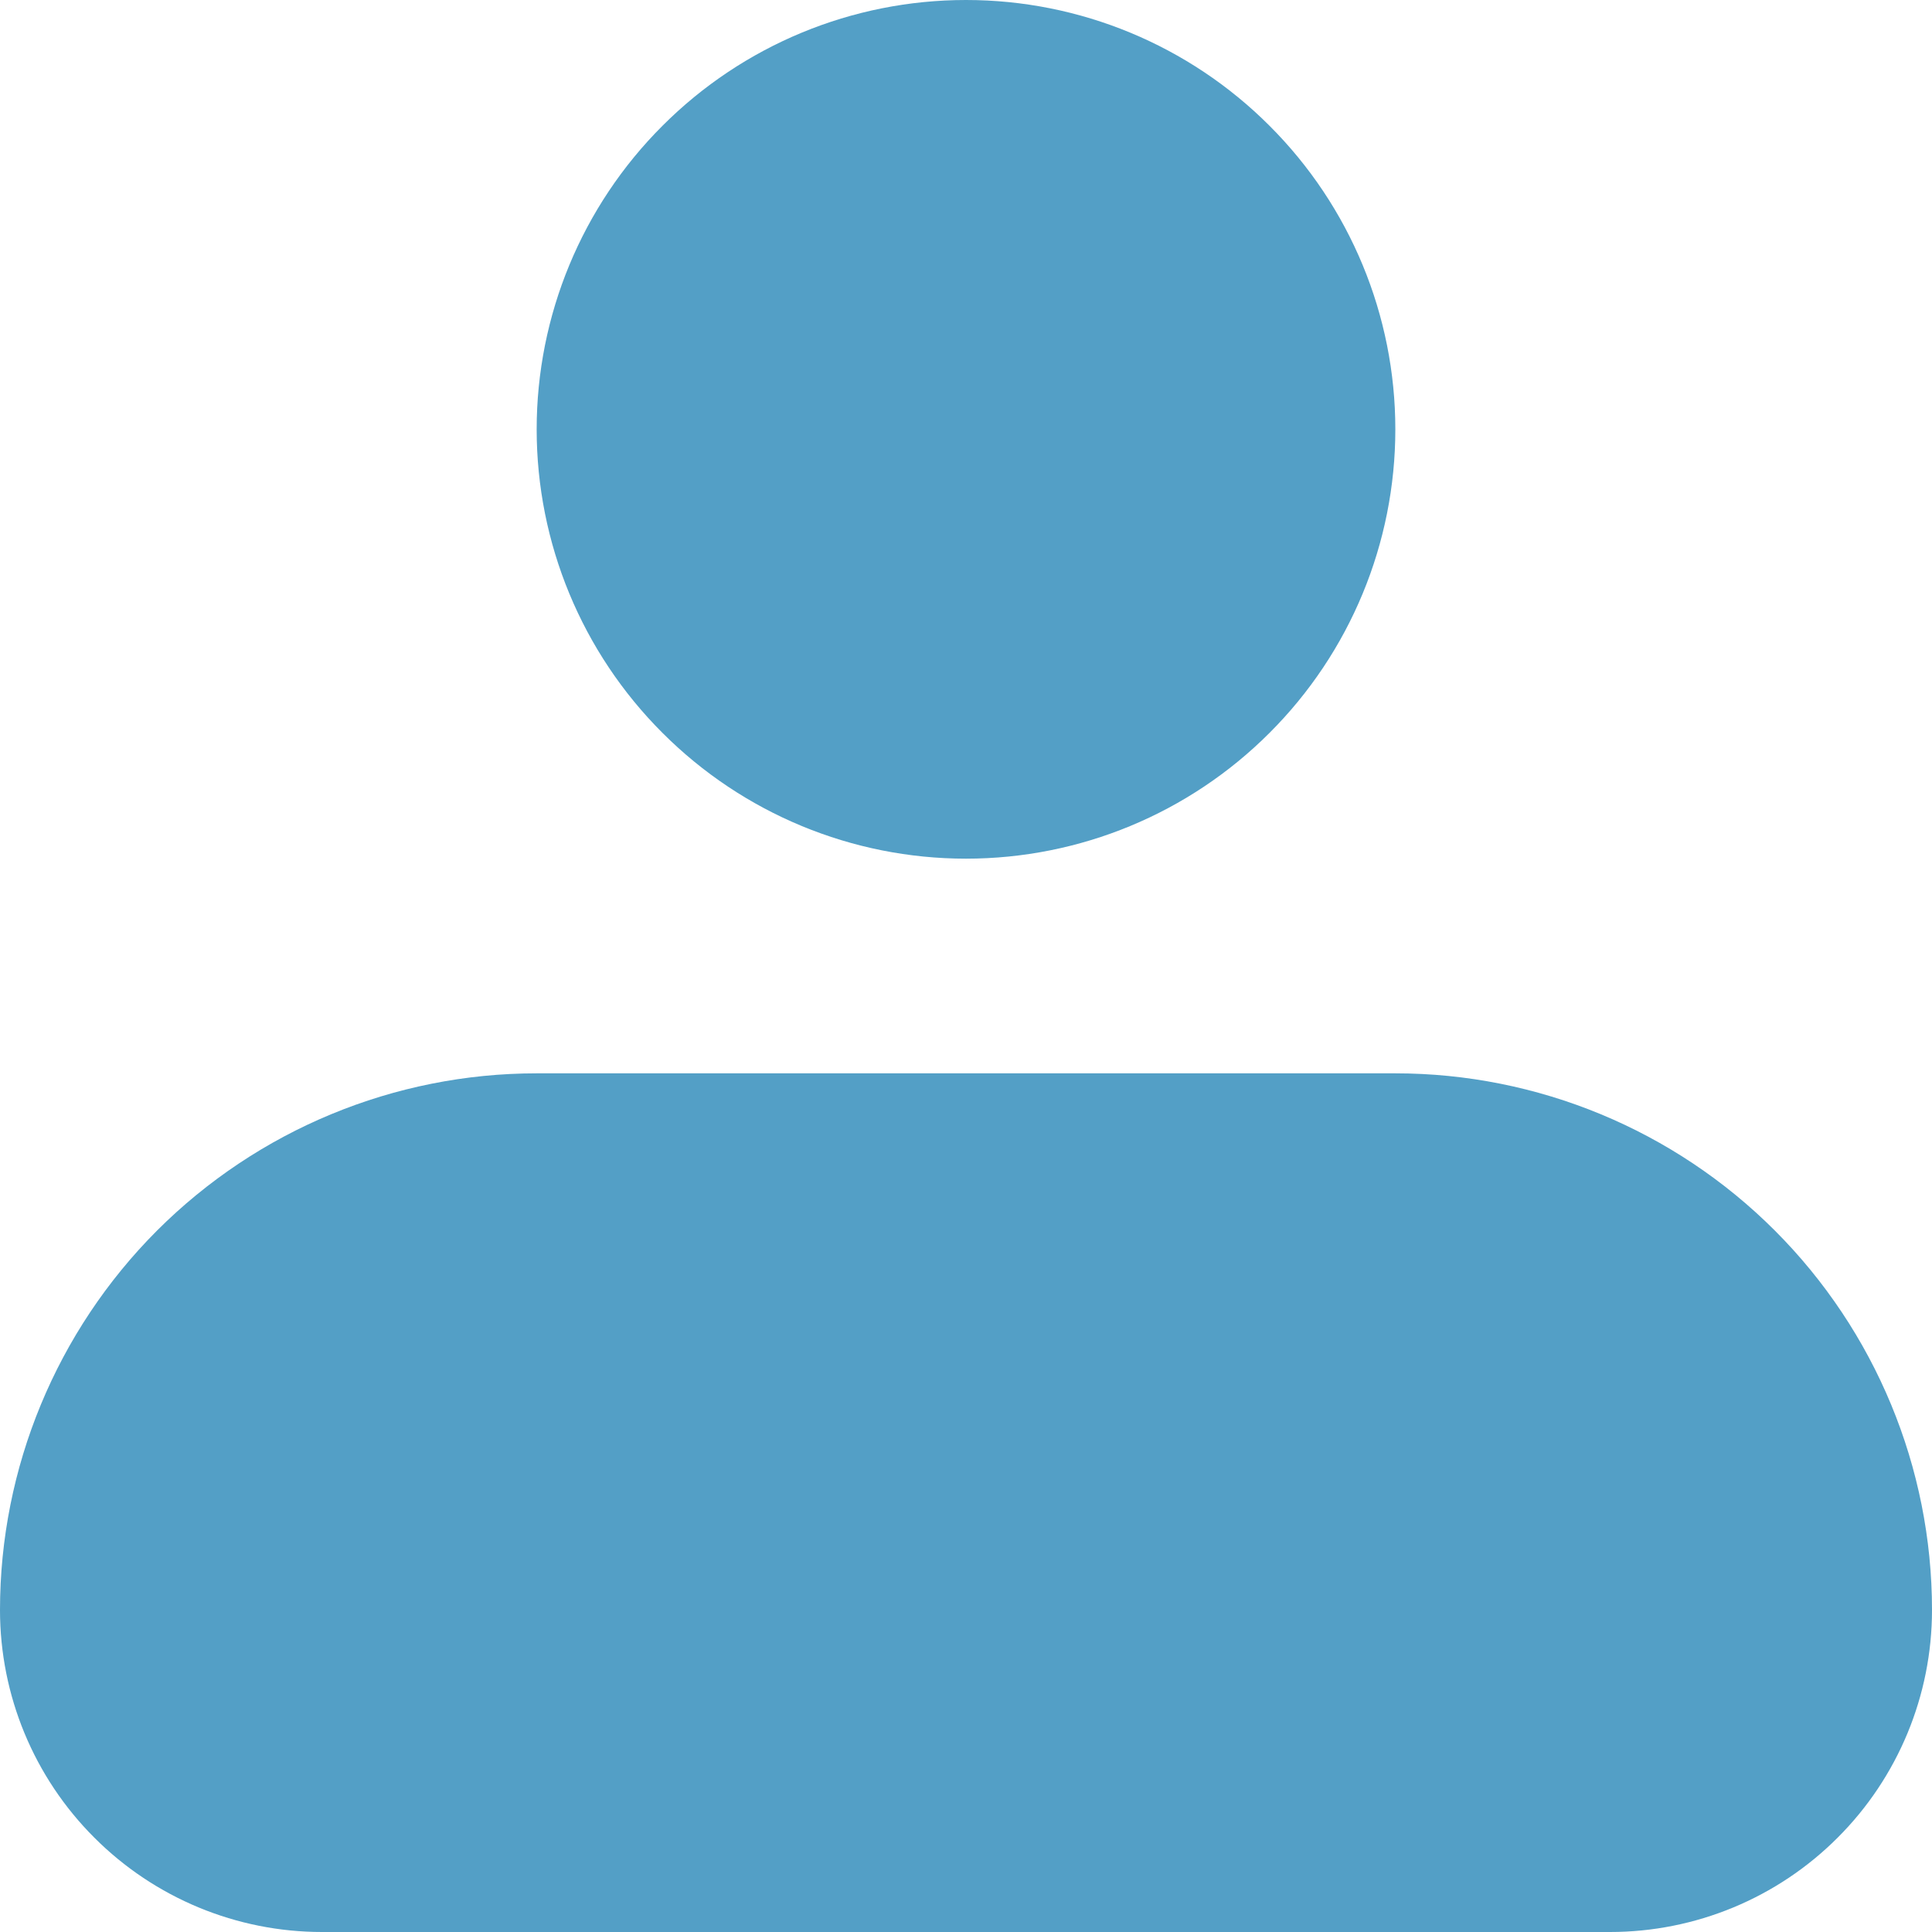
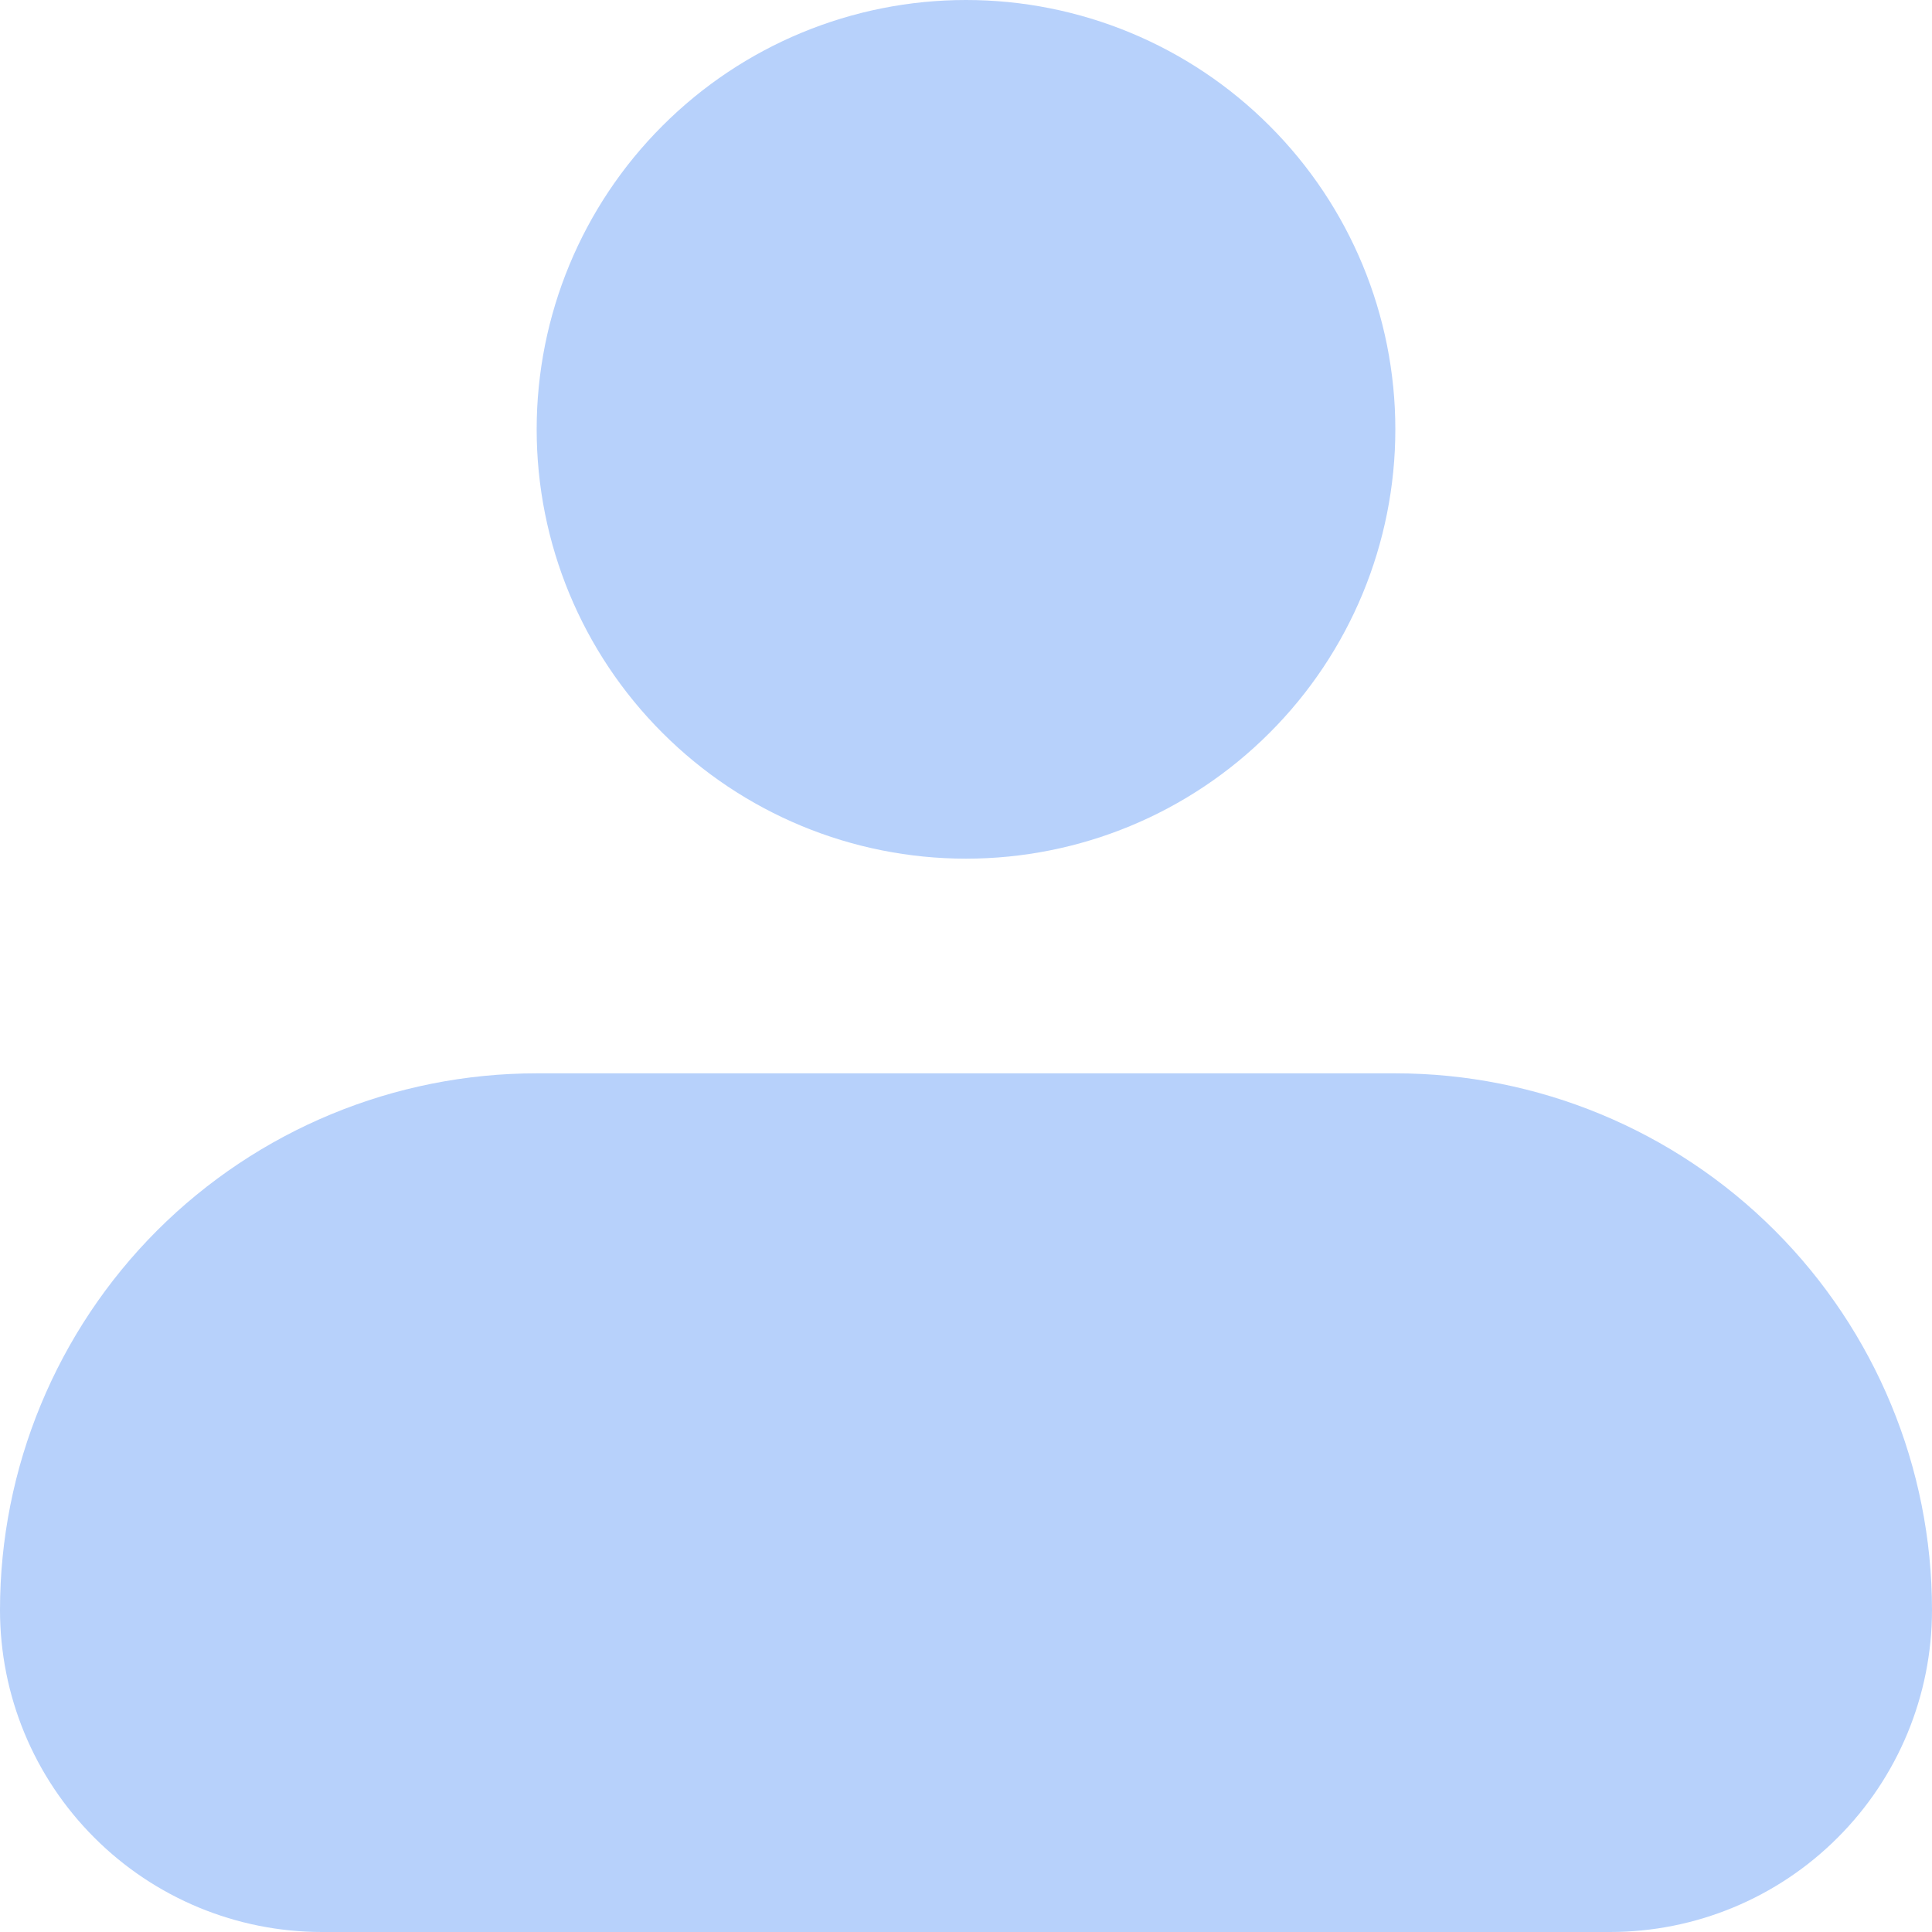
<svg xmlns="http://www.w3.org/2000/svg" width="18" height="18" viewBox="0 0 18 18" fill="none">
-   <path id="Vector" fill-rule="evenodd" clip-rule="evenodd" d="M5 4C5 2.939 5.421 1.922 6.172 1.172C6.922 0.421 7.939 0 9 0C10.061 0 11.078 0.421 11.828 1.172C12.579 1.922 13 2.939 13 4C13 5.061 12.579 6.078 11.828 6.828C11.078 7.579 10.061 8 9 8C7.939 8 6.922 7.579 6.172 6.828C5.421 6.078 5 5.061 5 4ZM5 10C3.674 10 2.402 10.527 1.464 11.464C0.527 12.402 0 13.674 0 15C0 15.796 0.316 16.559 0.879 17.121C1.441 17.684 2.204 18 3 18H15C15.796 18 16.559 17.684 17.121 17.121C17.684 16.559 18 15.796 18 15C18 13.674 17.473 12.402 16.535 11.464C15.598 10.527 14.326 10 13 10H5Z" fill="#539FC6" />
+   <path id="Vector" fill-rule="evenodd" clip-rule="evenodd" d="M5 4C5 2.939 5.421 1.922 6.172 1.172C6.922 0.421 7.939 0 9 0C10.061 0 11.078 0.421 11.828 1.172C12.579 1.922 13 2.939 13 4C13 5.061 12.579 6.078 11.828 6.828C11.078 7.579 10.061 8 9 8C7.939 8 6.922 7.579 6.172 6.828C5.421 6.078 5 5.061 5 4ZM5 10C3.674 10 2.402 10.527 1.464 11.464C0.527 12.402 0 13.674 0 15C0 15.796 0.316 16.559 0.879 17.121C1.441 17.684 2.204 18 3 18H15C15.796 18 16.559 17.684 17.121 17.121C17.684 16.559 18 15.796 18 15C18 13.674 17.473 12.402 16.535 11.464C15.598 10.527 14.326 10 13 10H5Z" fill="#B7D1FB" />
</svg>
